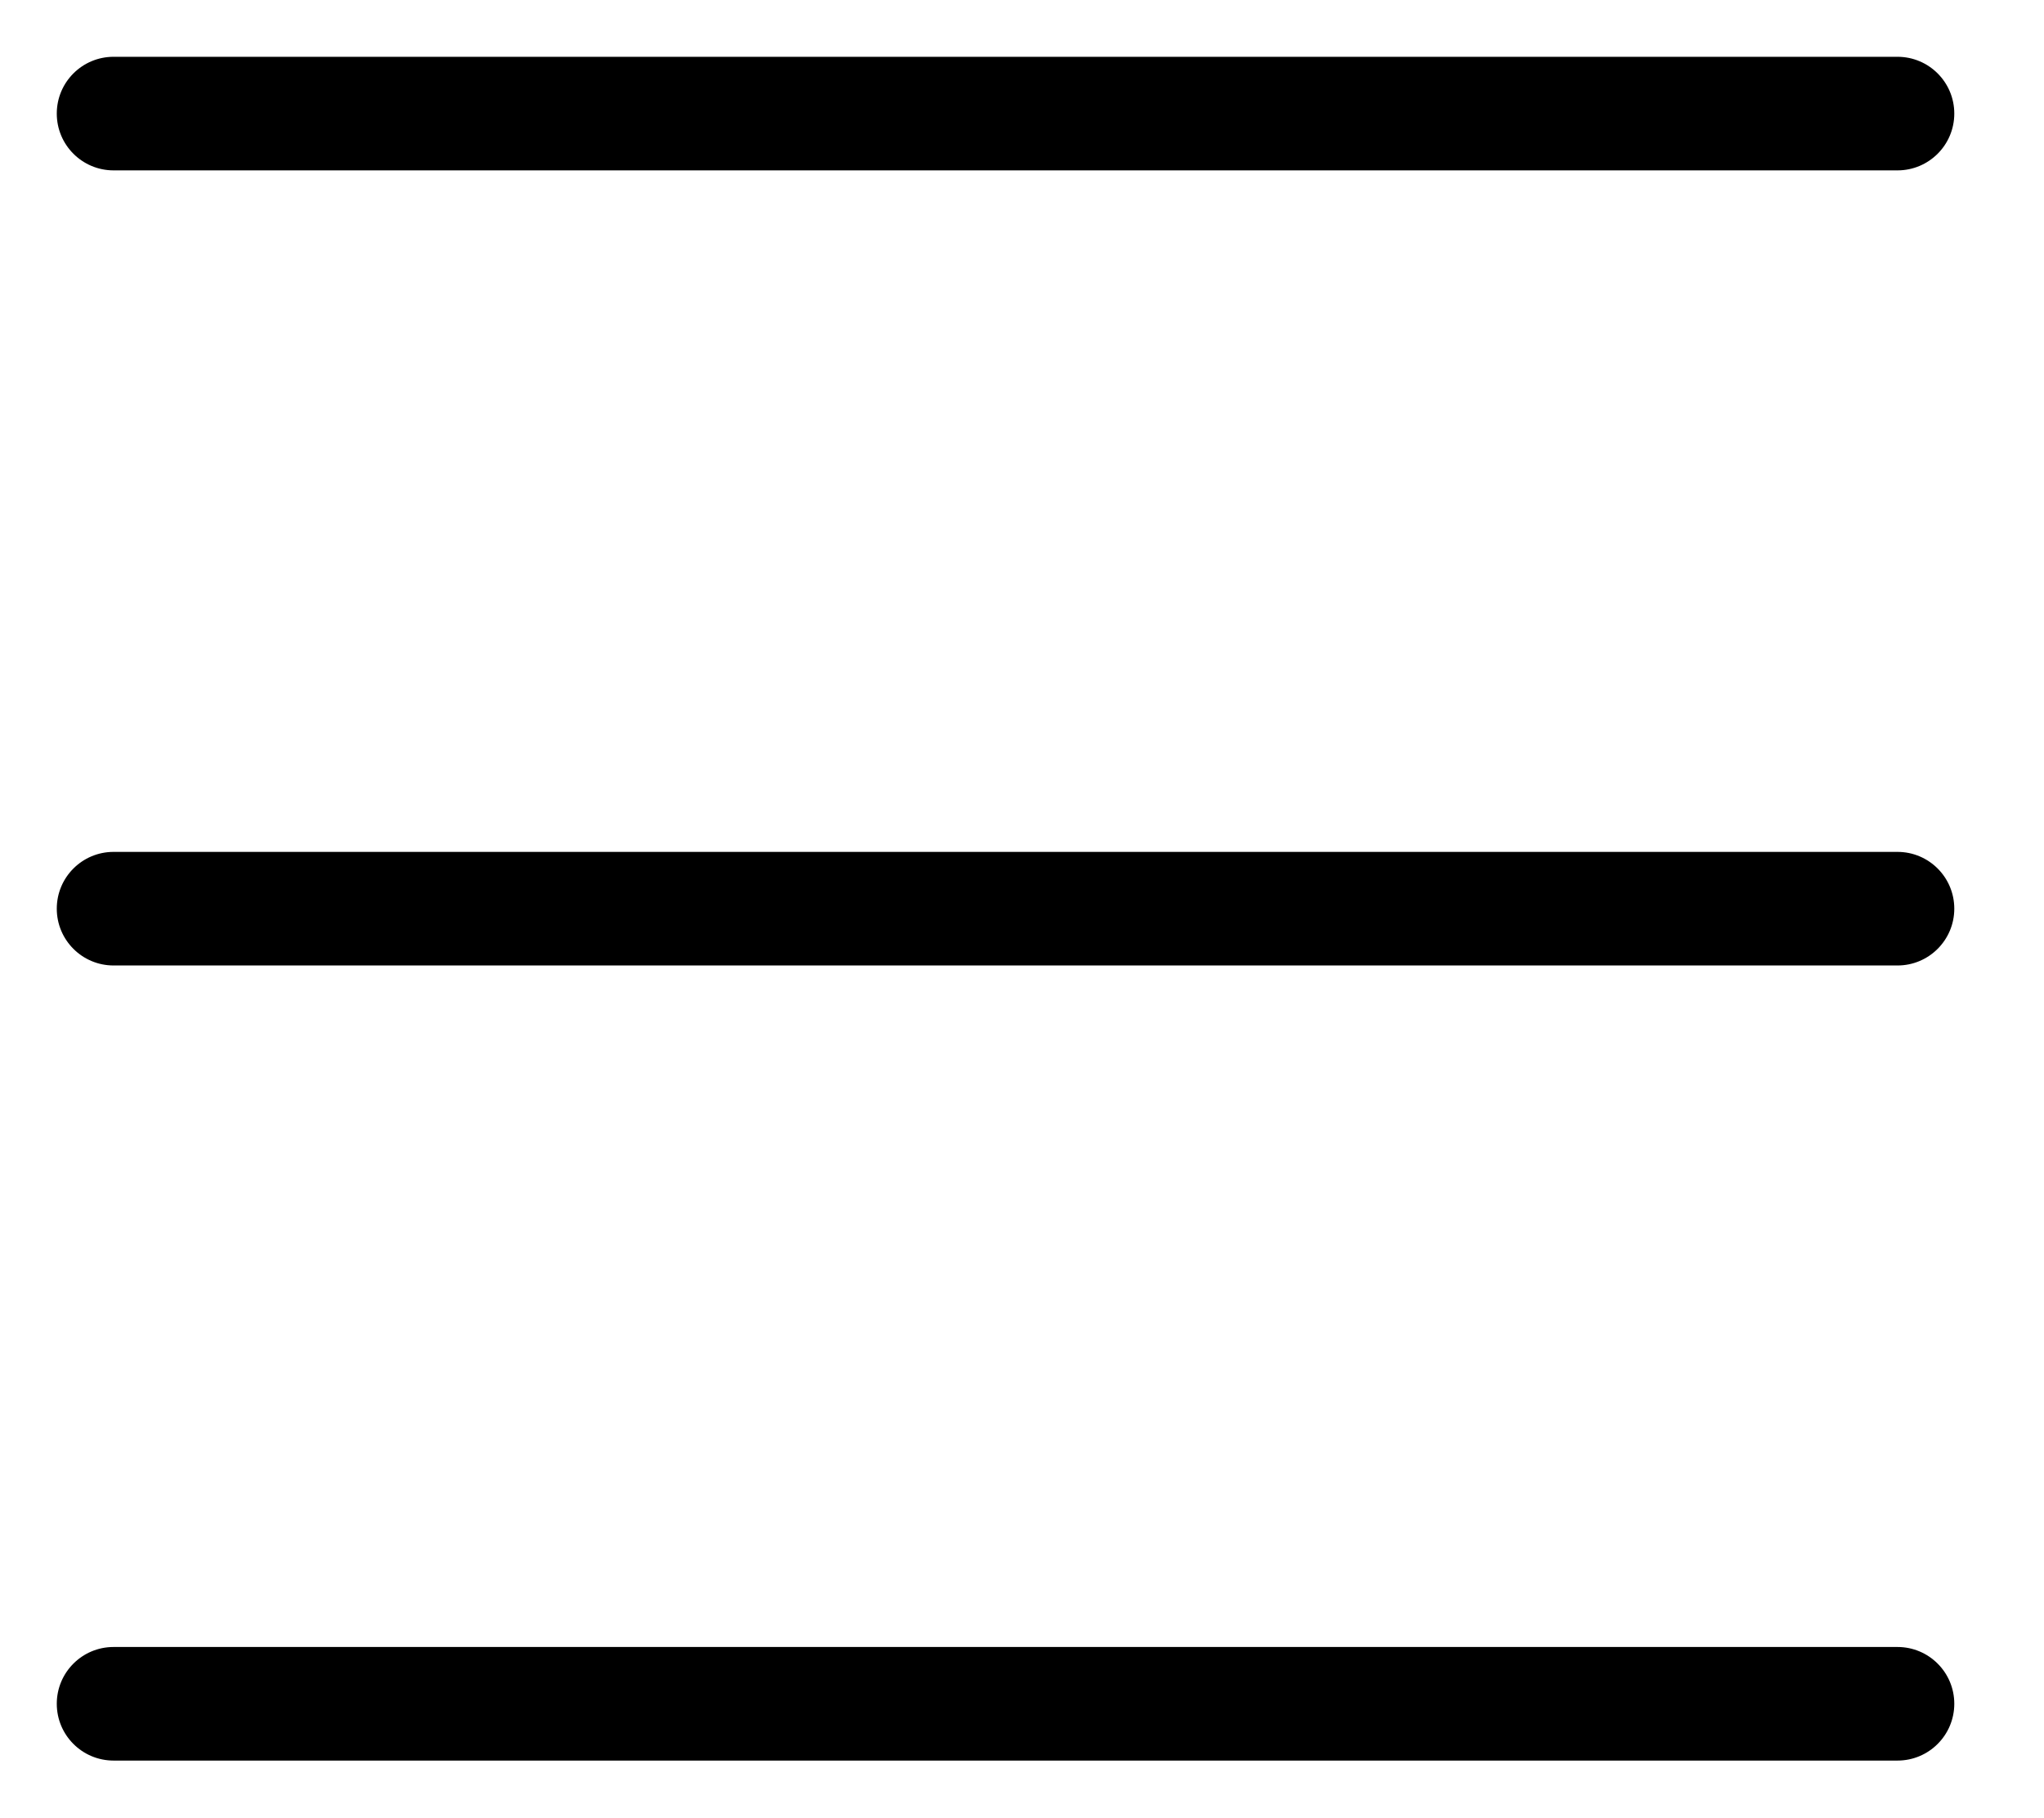
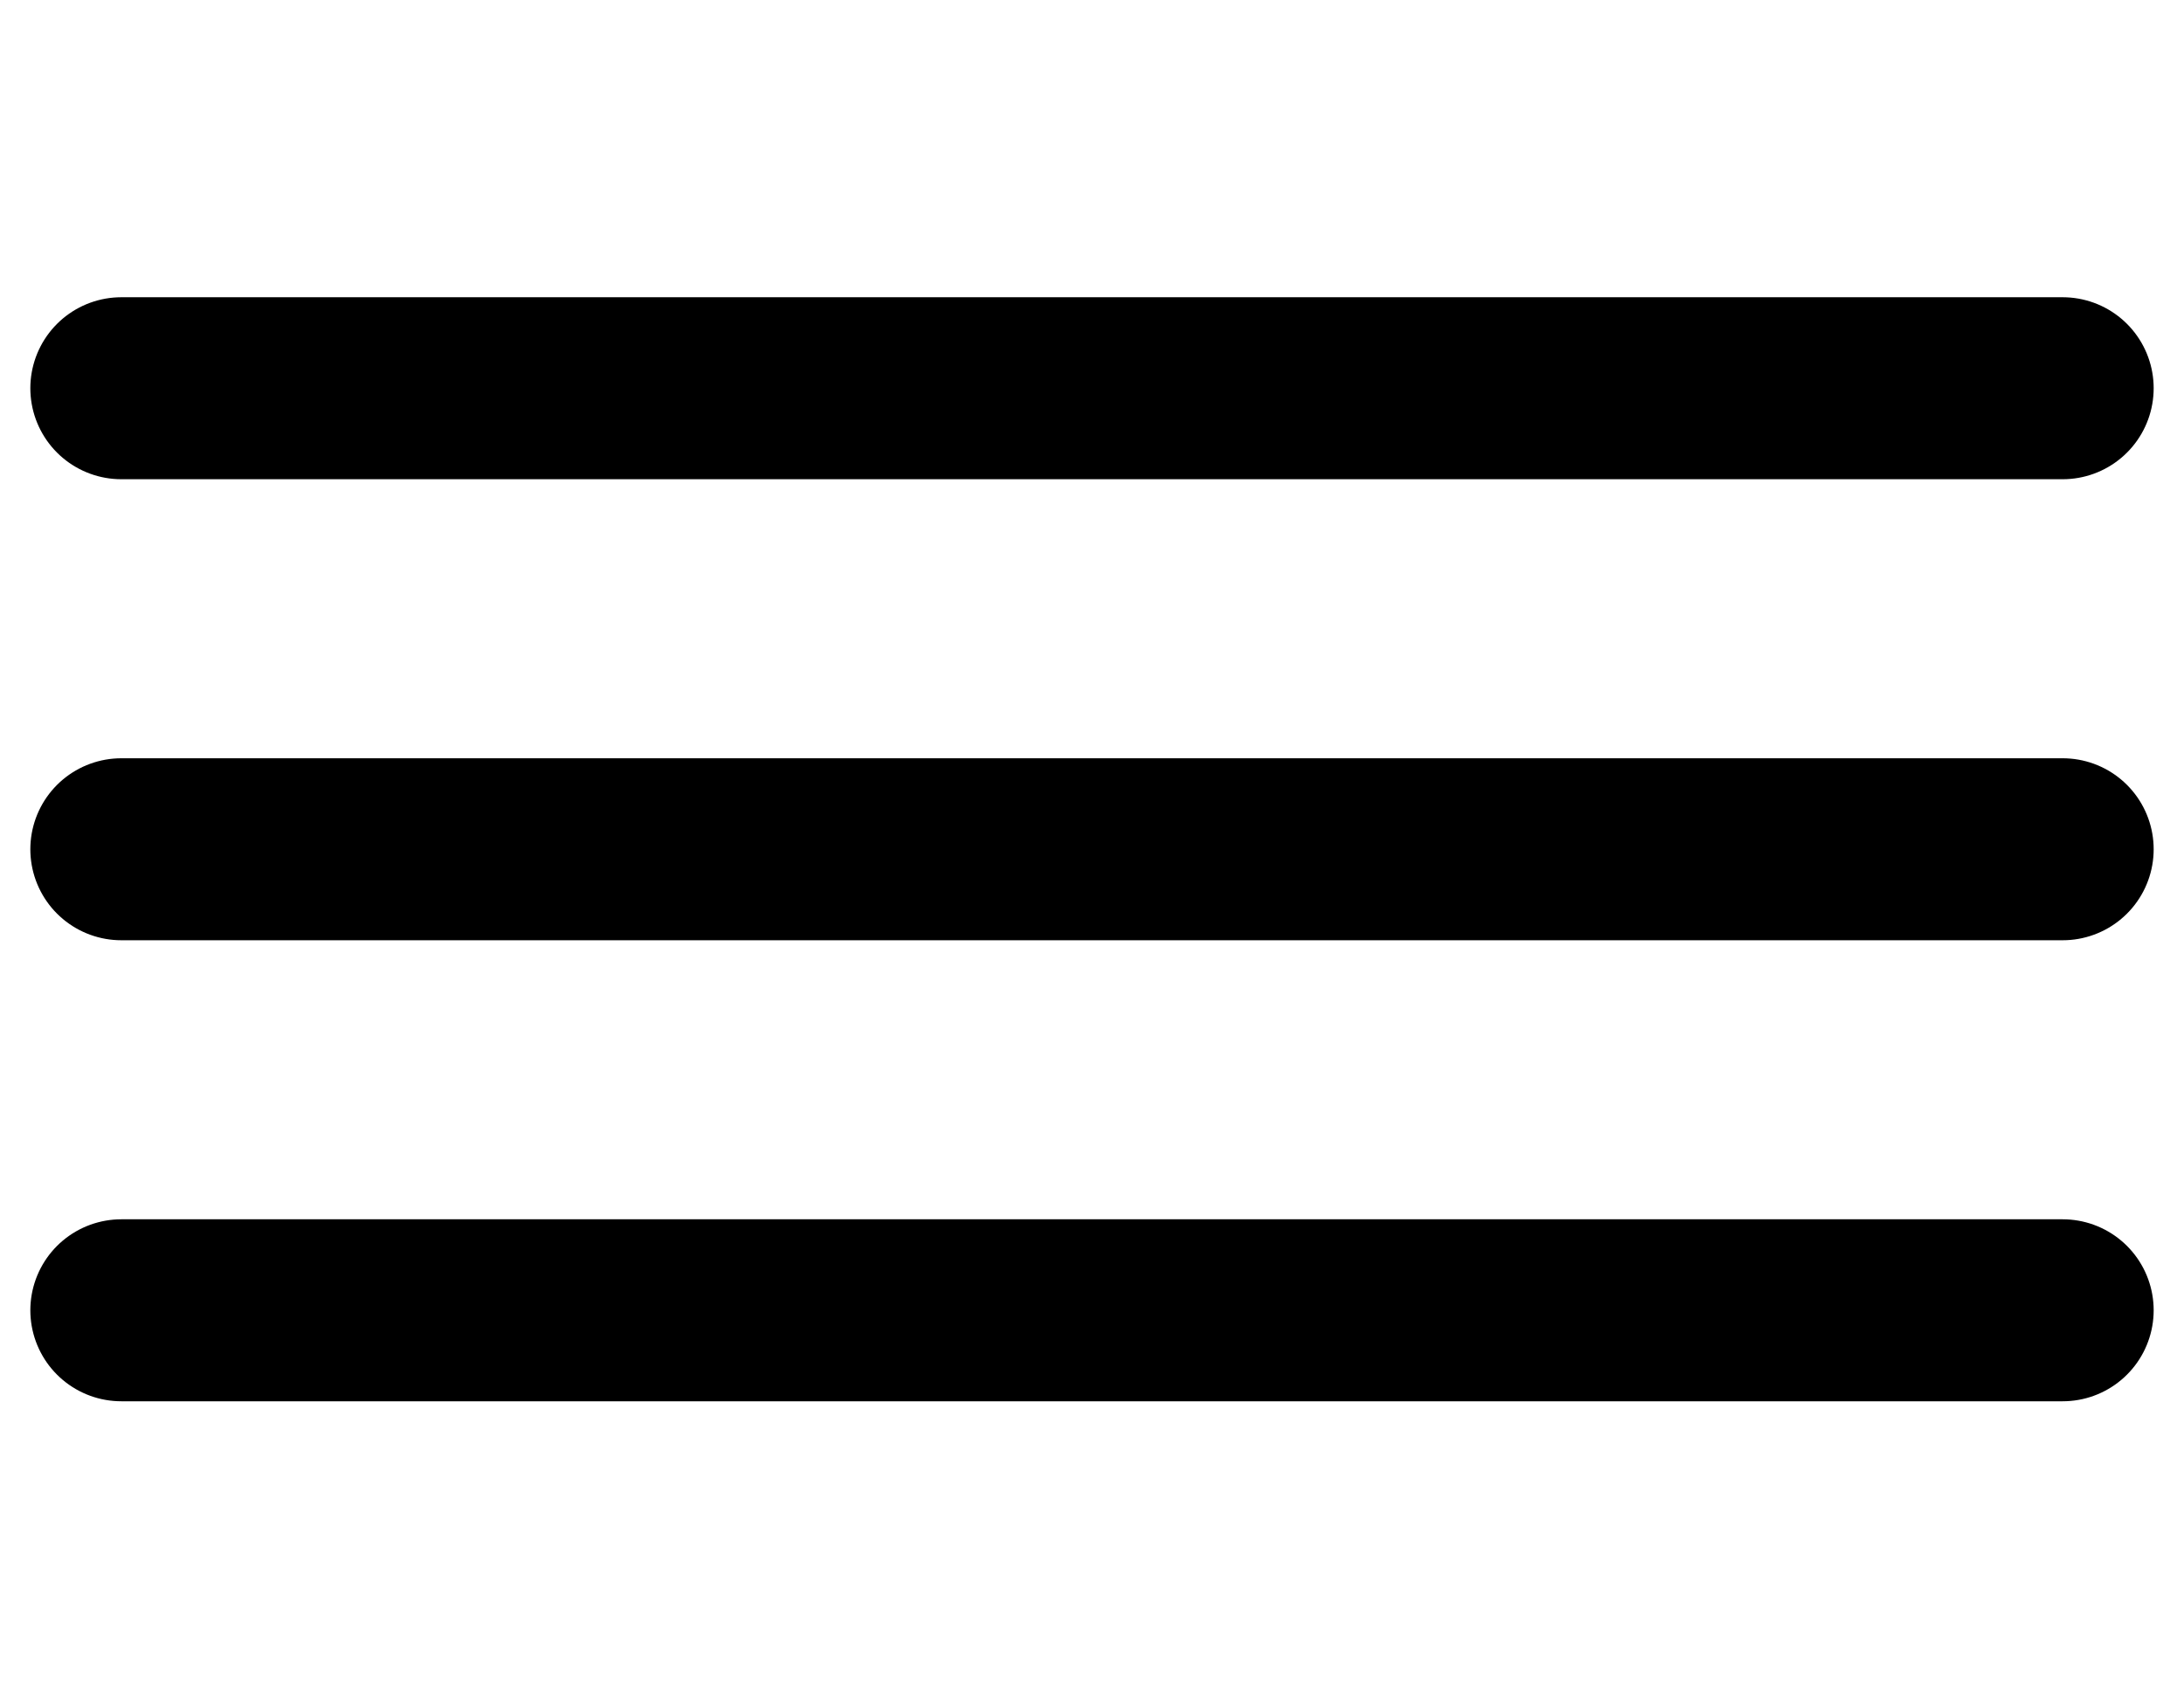
- <svg xmlns="http://www.w3.org/2000/svg" fill="none" class="icon icon-hamburger" viewBox="0 0 18 16">
-   <path fill="currentColor" d="M1 .5a.5.5 0 1 0 0 1h15.71a.5.5 0 0 0 0-1zM.5 8a.5.5 0 0 1 .5-.5h15.71a.5.5 0 0 1 0 1H1A.5.5 0 0 1 .5 8m0 7a.5.5 0 0 1 .5-.5h15.71a.5.5 0 0 1 0 1H1a.5.5 0 0 1-.5-.5" />
+ <svg xmlns="http://www.w3.org/2000/svg" fill="none" class="icon icon-hamburger" viewBox="0 0 18 14">
+   <path d="M1 3.2h16M1 7h16M1 10.8h16" stroke="currentColor" stroke-width="1.5" stroke-linecap="round" />
</svg>
